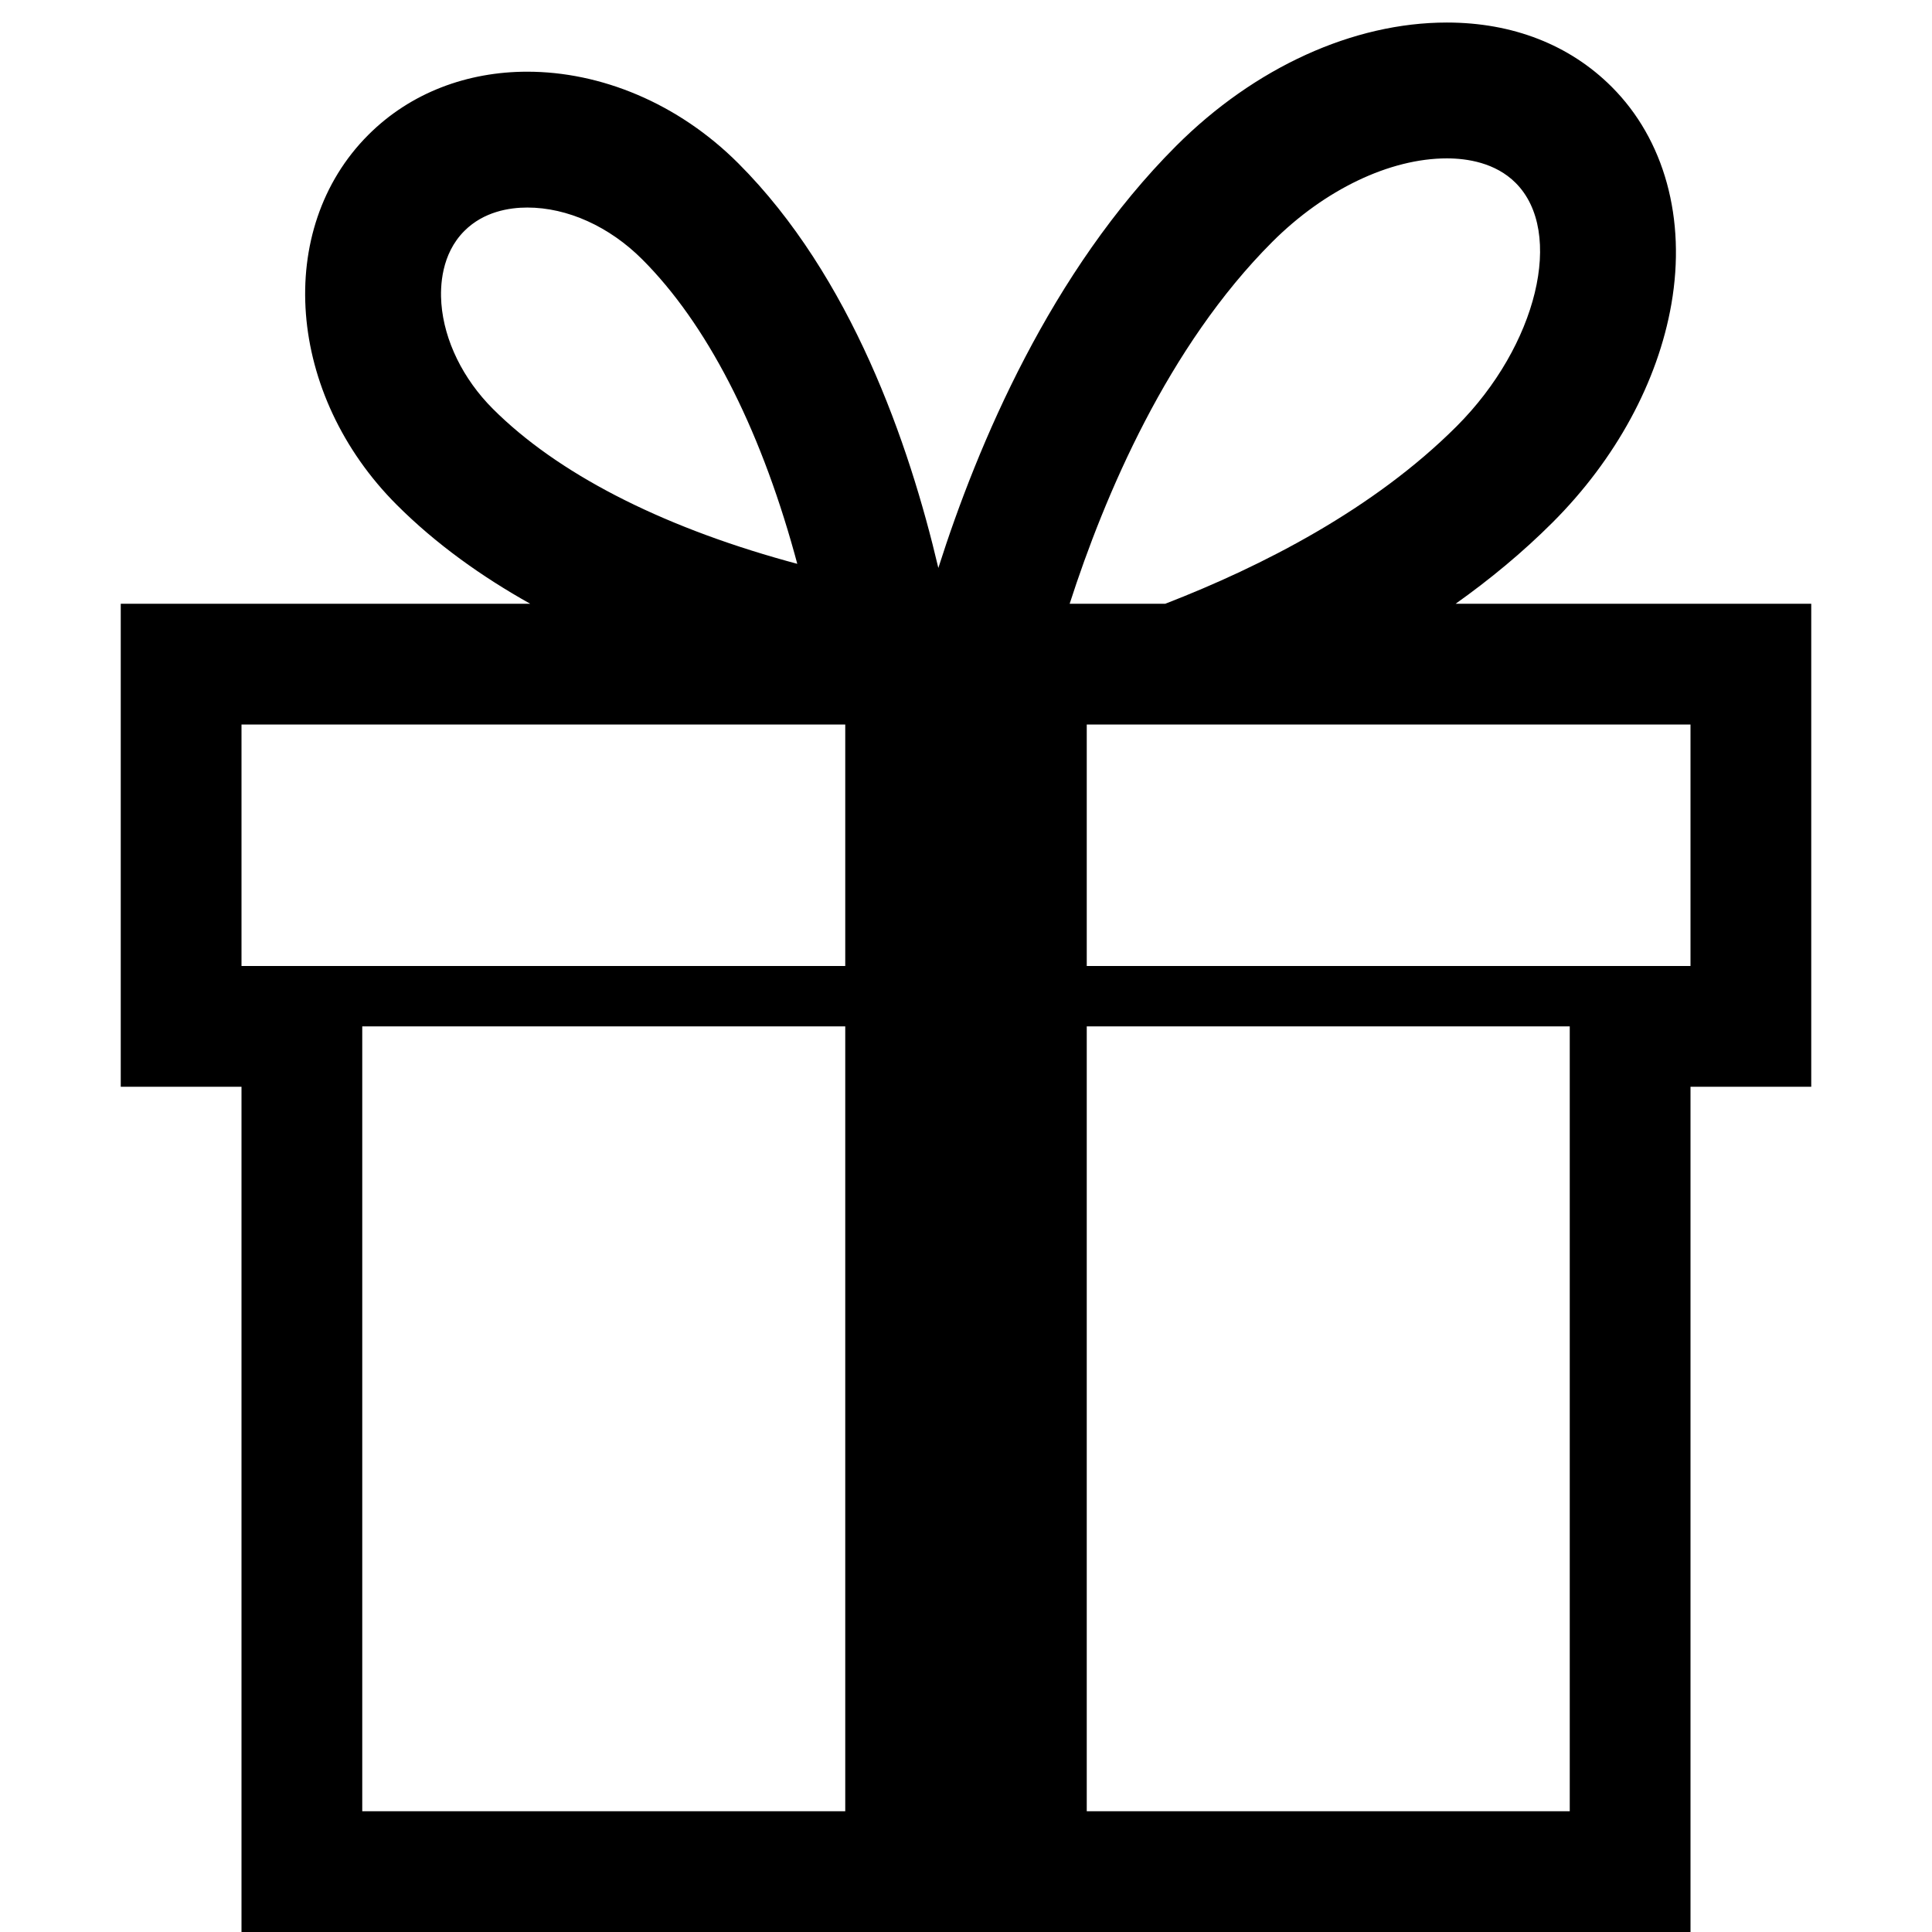
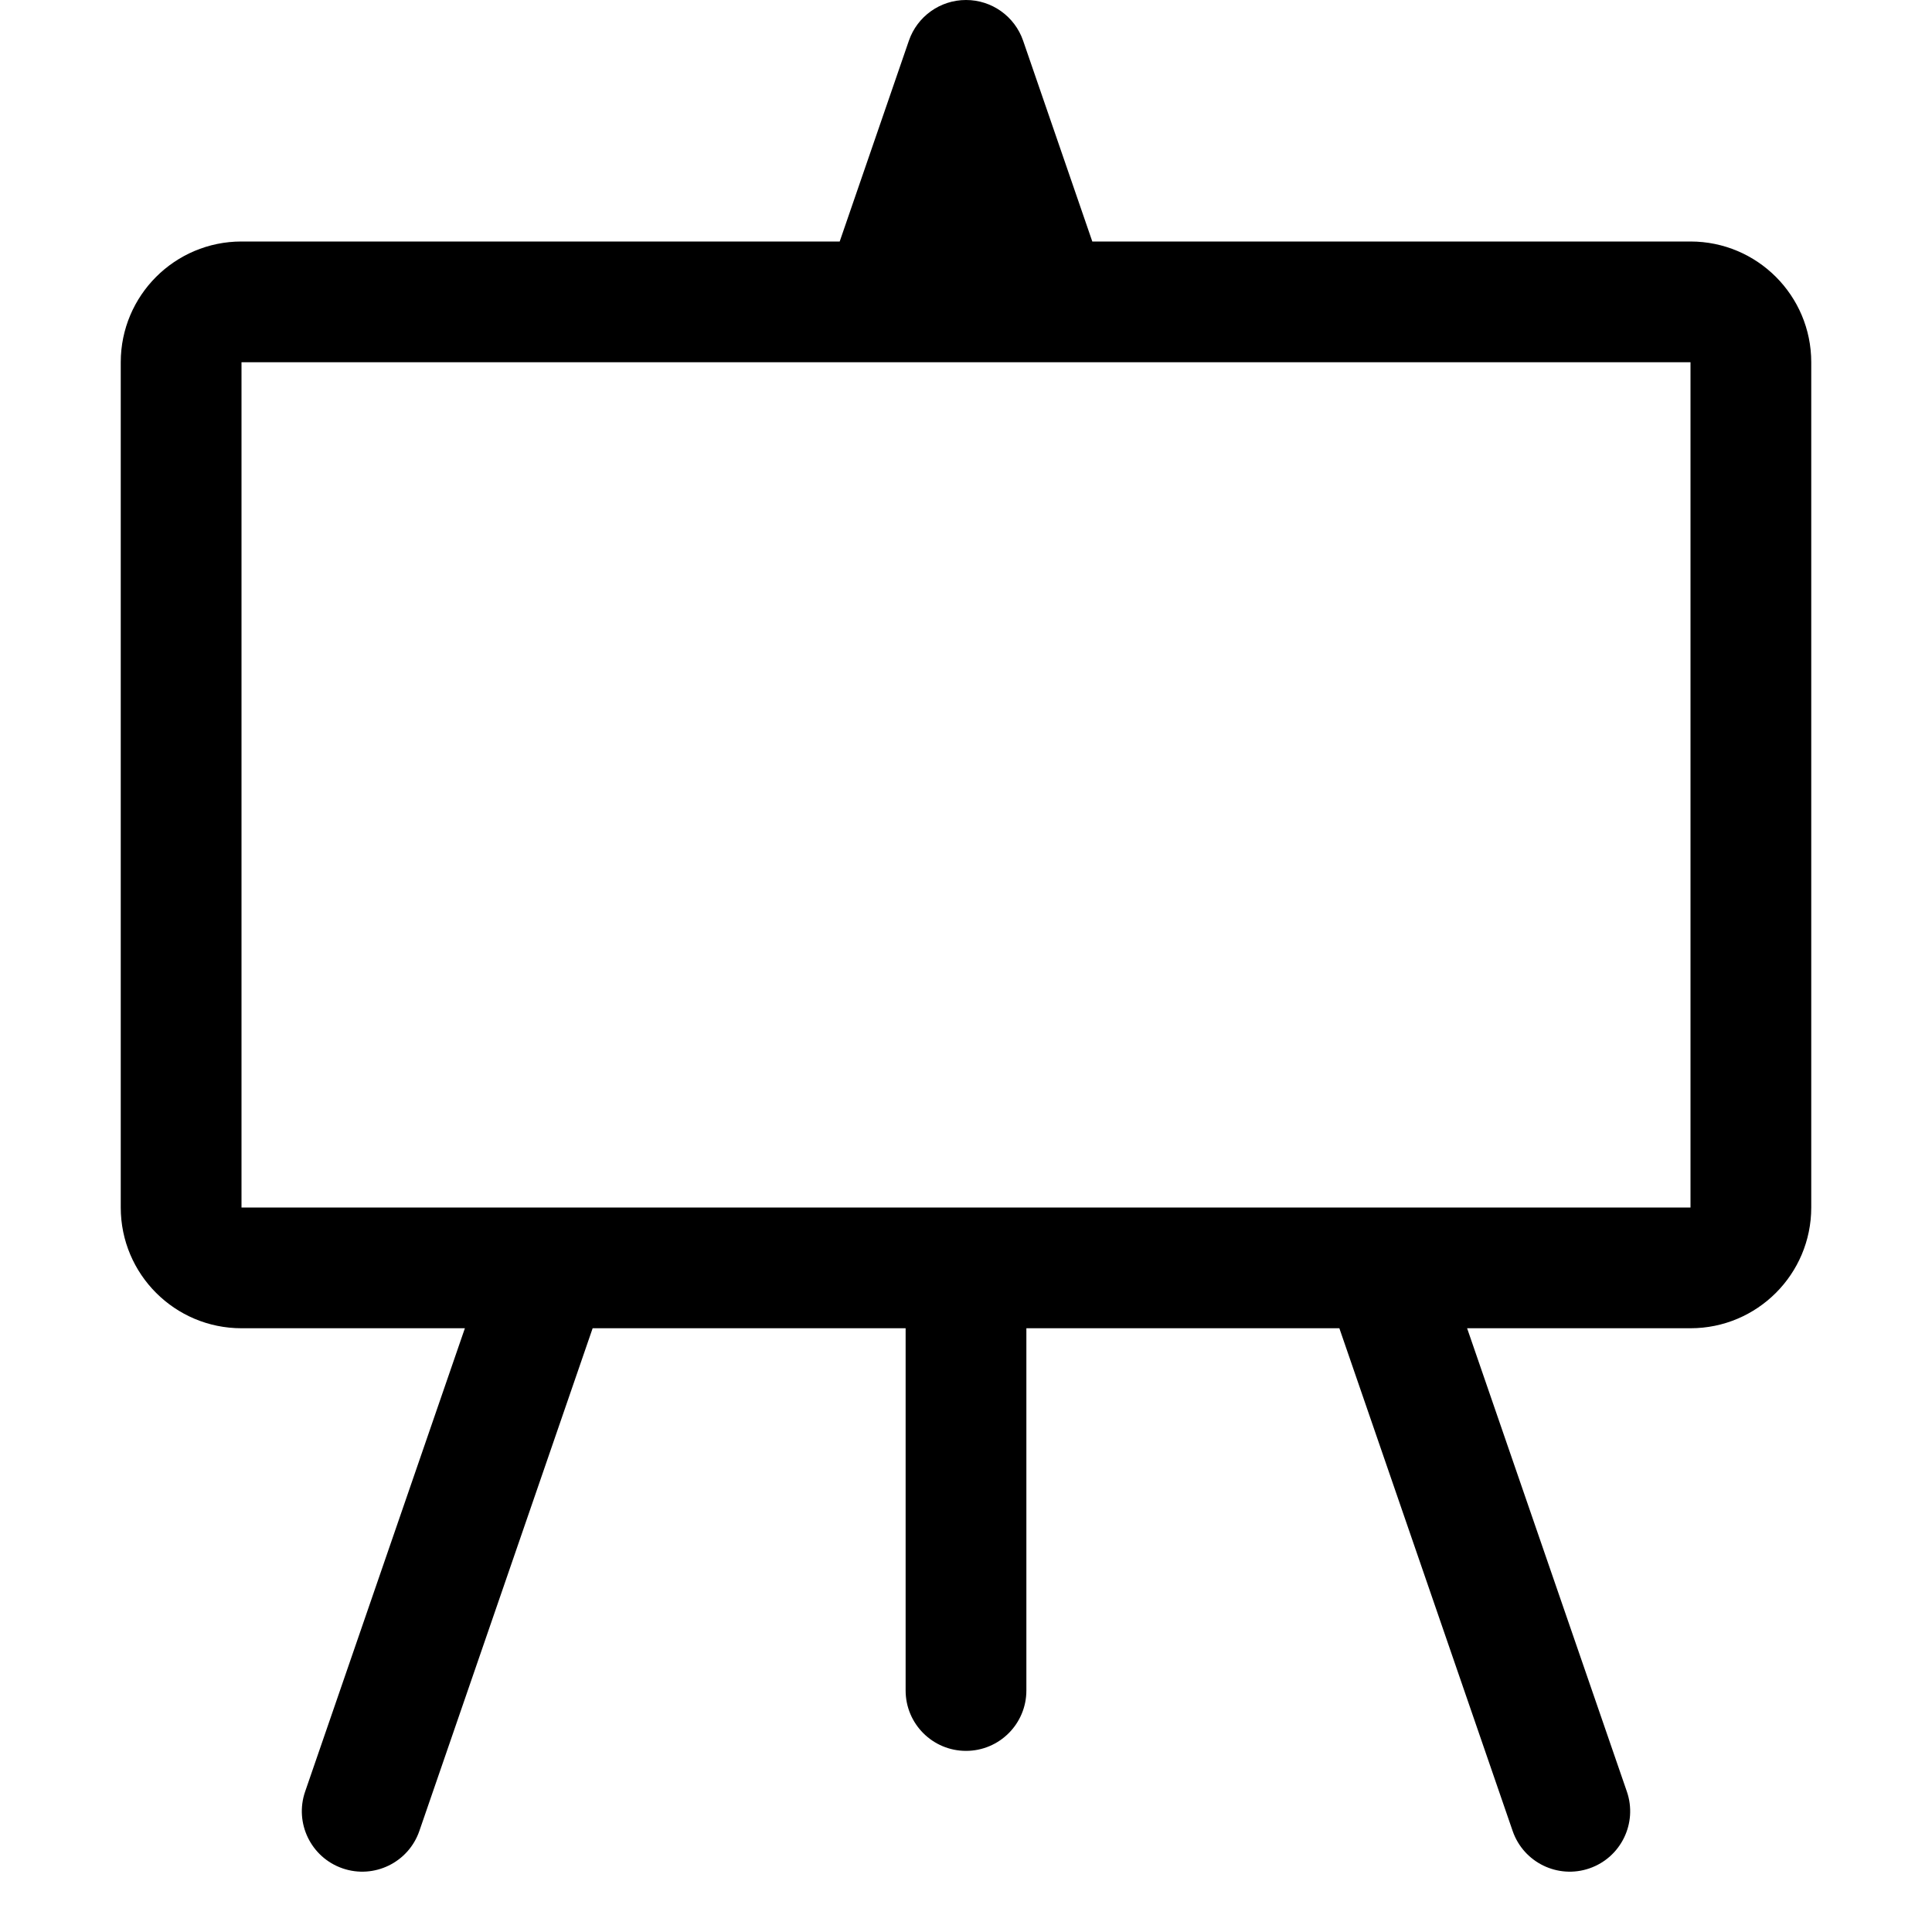
- <svg xmlns="http://www.w3.org/2000/svg" version="1.1" width="512" height="512" viewBox="0 0 512 512">
-   <g id="icomoon-ignore">
- </g>
-   <path d="M385.758 160c9.063-6.44 17.756-13.608 25.722-21.574 16.701-16.701 27.873-37.25 31.456-57.861 3.929-22.593-1.836-43.57-15.815-57.55-11.15-11.149-26.255-17.043-43.682-17.043-24.816 0-50.961 11.912-71.73 32.681-33.238 33.238-52.613 79.119-63.038 111.861-7.72-32.901-23.103-77.322-53.009-107.229-16.047-16.046-36.557-24.285-55.923-24.285-15.827 0-30.89 5.502-42.13 16.743-24.993 24.994-21.616 68.893 7.543 98.052 10.396 10.396 22.549 19.031 35.36 26.206h-108.512v128h32v224h384v-224.001h32v-128h-94.242zM337.163 64.109c13.862-13.862 31.161-22.137 46.275-22.137 5.35 0 12.854 1.127 18.225 6.499 13.015 13.014 5.706 43.154-15.64 64.499-21.973 21.973-51.53 37.084-77.216 47.030h-25.336c9.284-28.774 26.029-68.228 53.692-95.891zM116.967 80.445c-0.351-4.56-0.025-13.124 6.098-19.247 5.122-5.122 11.894-6.198 16.674-6.198v0c10.629 0 21.734 5.008 30.466 13.74 16.936 16.936 30.883 43.886 40.334 77.938 0.255 0.92 0.504 1.835 0.748 2.743-0.908-0.243-1.823-0.492-2.743-0.748-34.052-9.452-61.001-23.399-77.937-40.335-7.914-7.913-12.885-18.080-13.64-27.893zM224 480h-128v-208h128v208zM224 256h-160v-64h160v64zM416 480h-128v-208h128v208zM448 256h-160v-64h160v64z" />
+ <svg xmlns="http://www.w3.org/2000/svg" width="16" height="16" fill="currentColor" class="bi bi-easel" viewBox="0 0 16 16">
+   <path d="M8 0a.5.5 0 0 1 .473.337L9.046 2H14a1 1 0 0 1 1 1v7a1 1 0 0 1-1 1h-1.85l1.323 3.837a.5.5 0 1 1-.946.326L11.092 11H8.5v3a.5.5 0 0 1-1 0v-3H4.908l-1.435 4.163a.5.5 0 1 1-.946-.326L3.85 11H2a1 1 0 0 1-1-1V3a1 1 0 0 1 1-1h4.954L7.527.337A.5.5 0 0 1 8 0zM2 3v7h12V3H2z" />
</svg>
